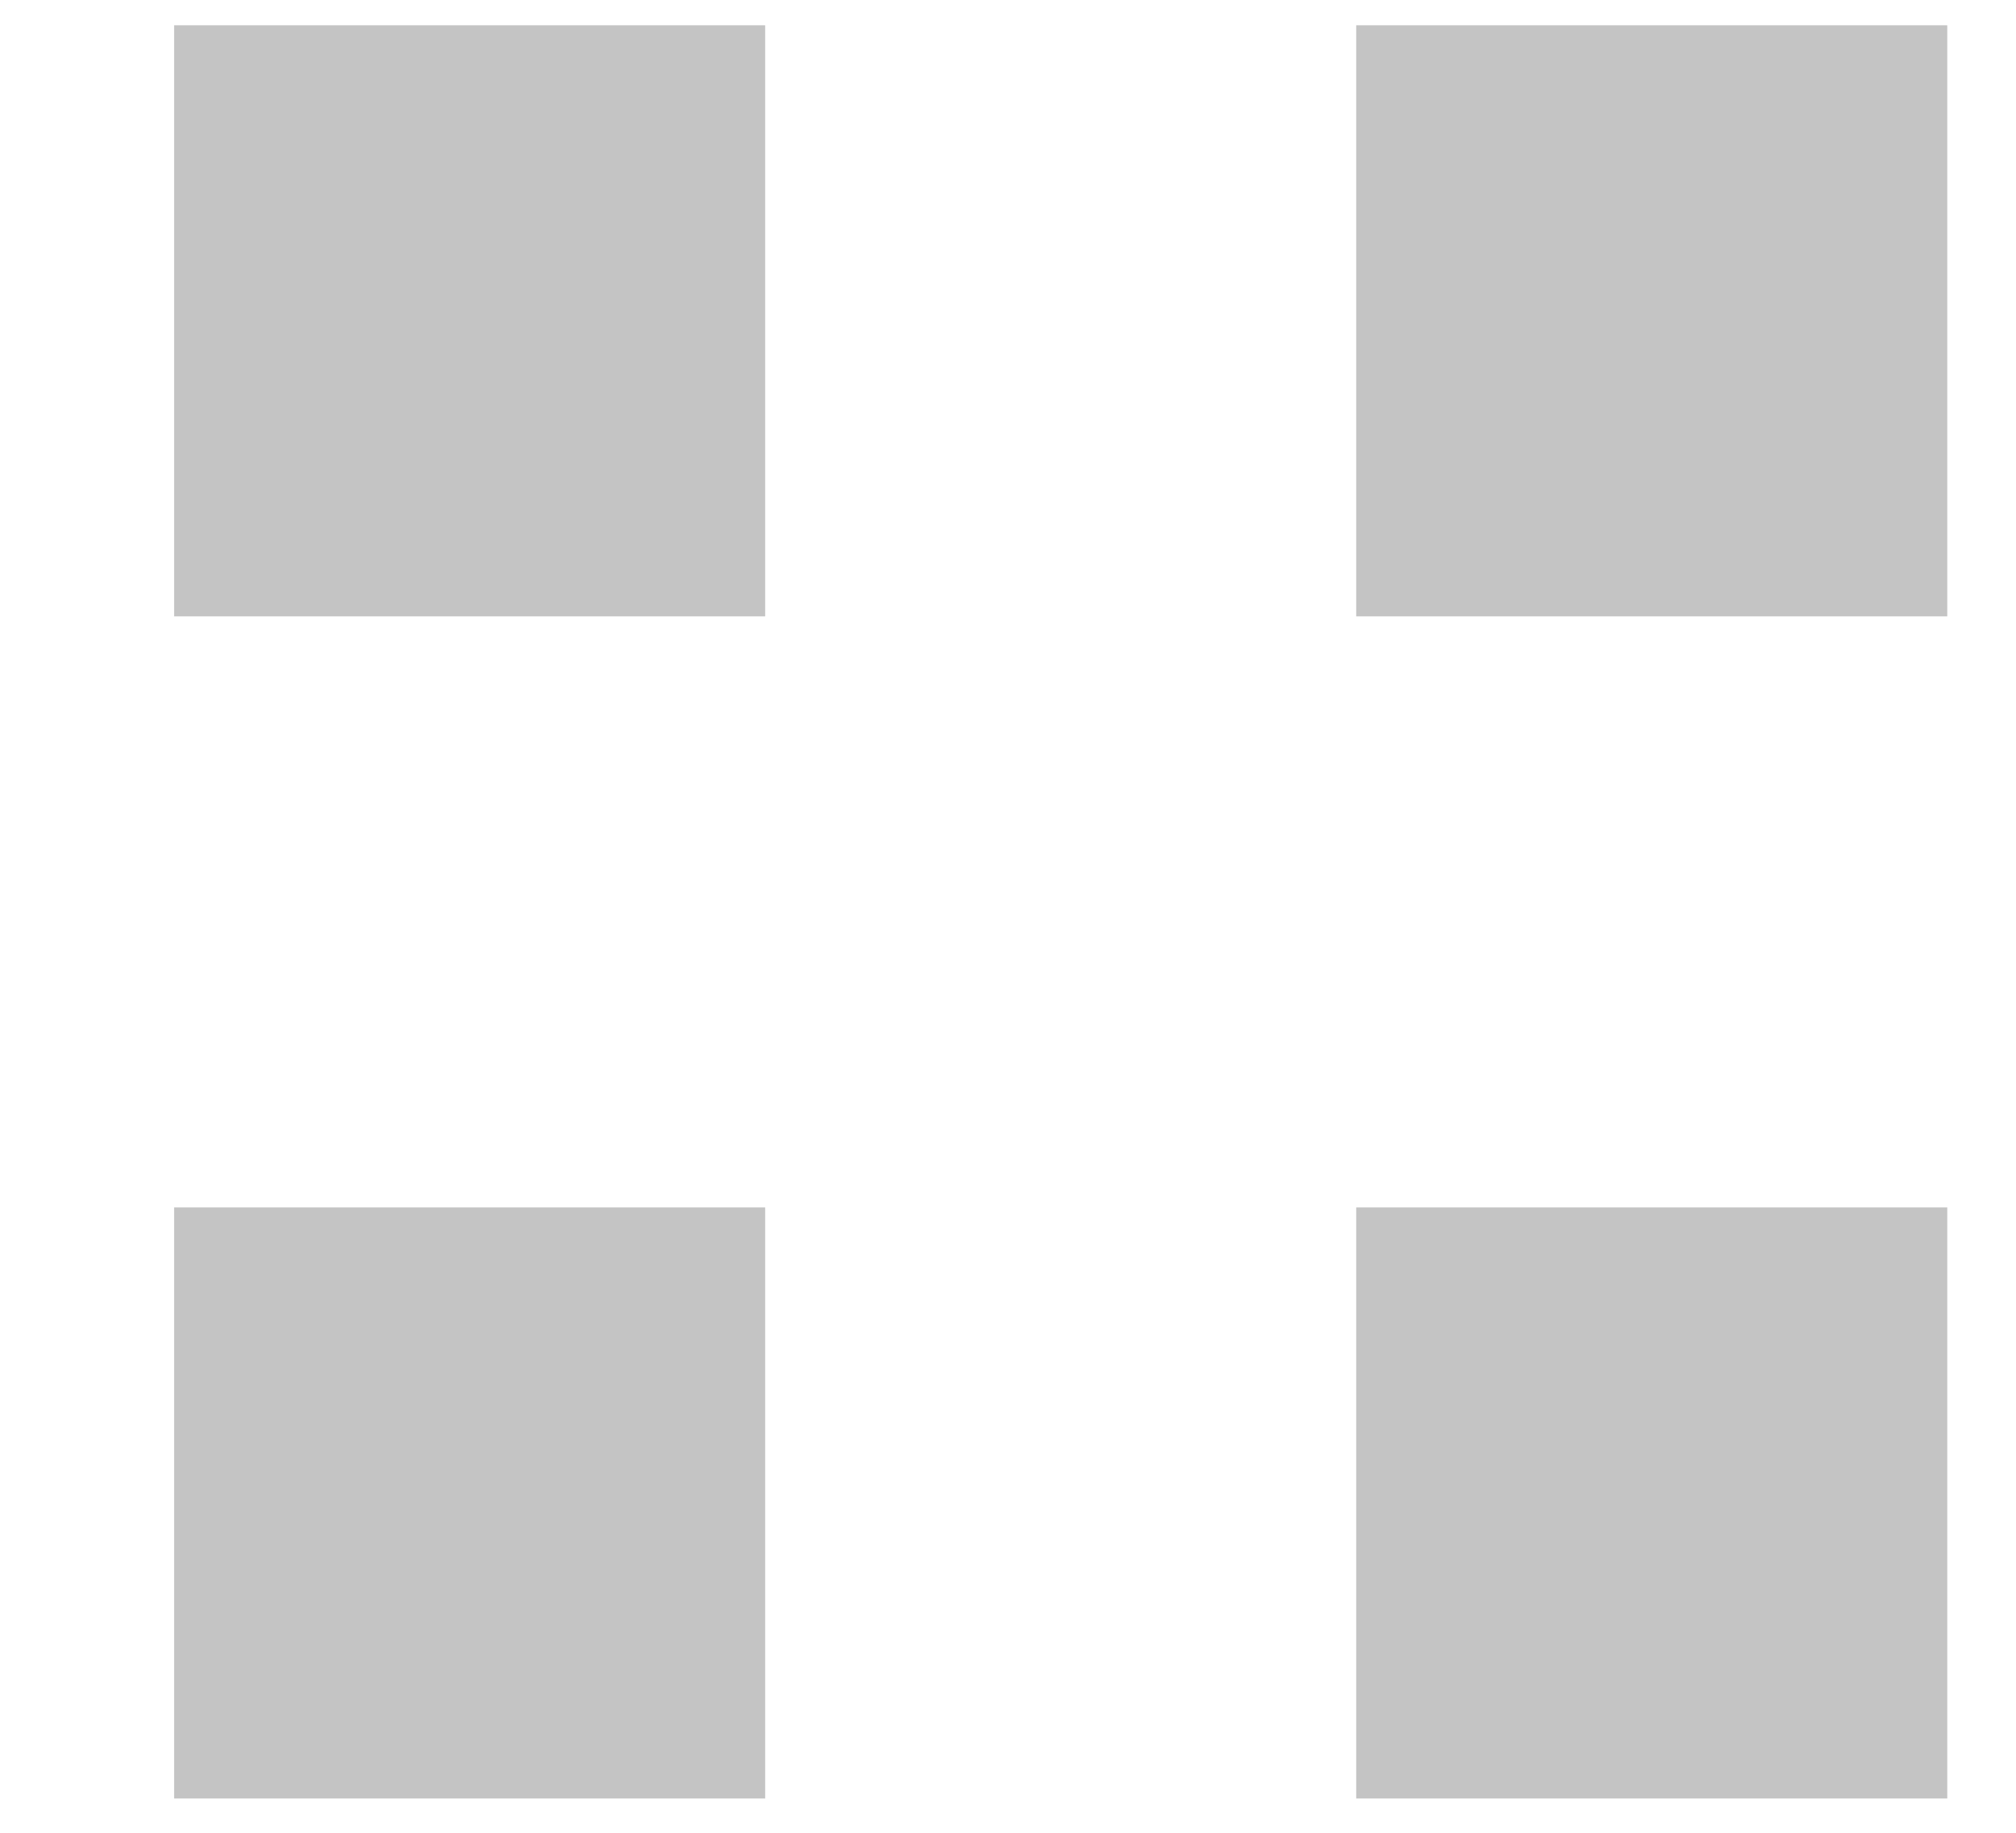
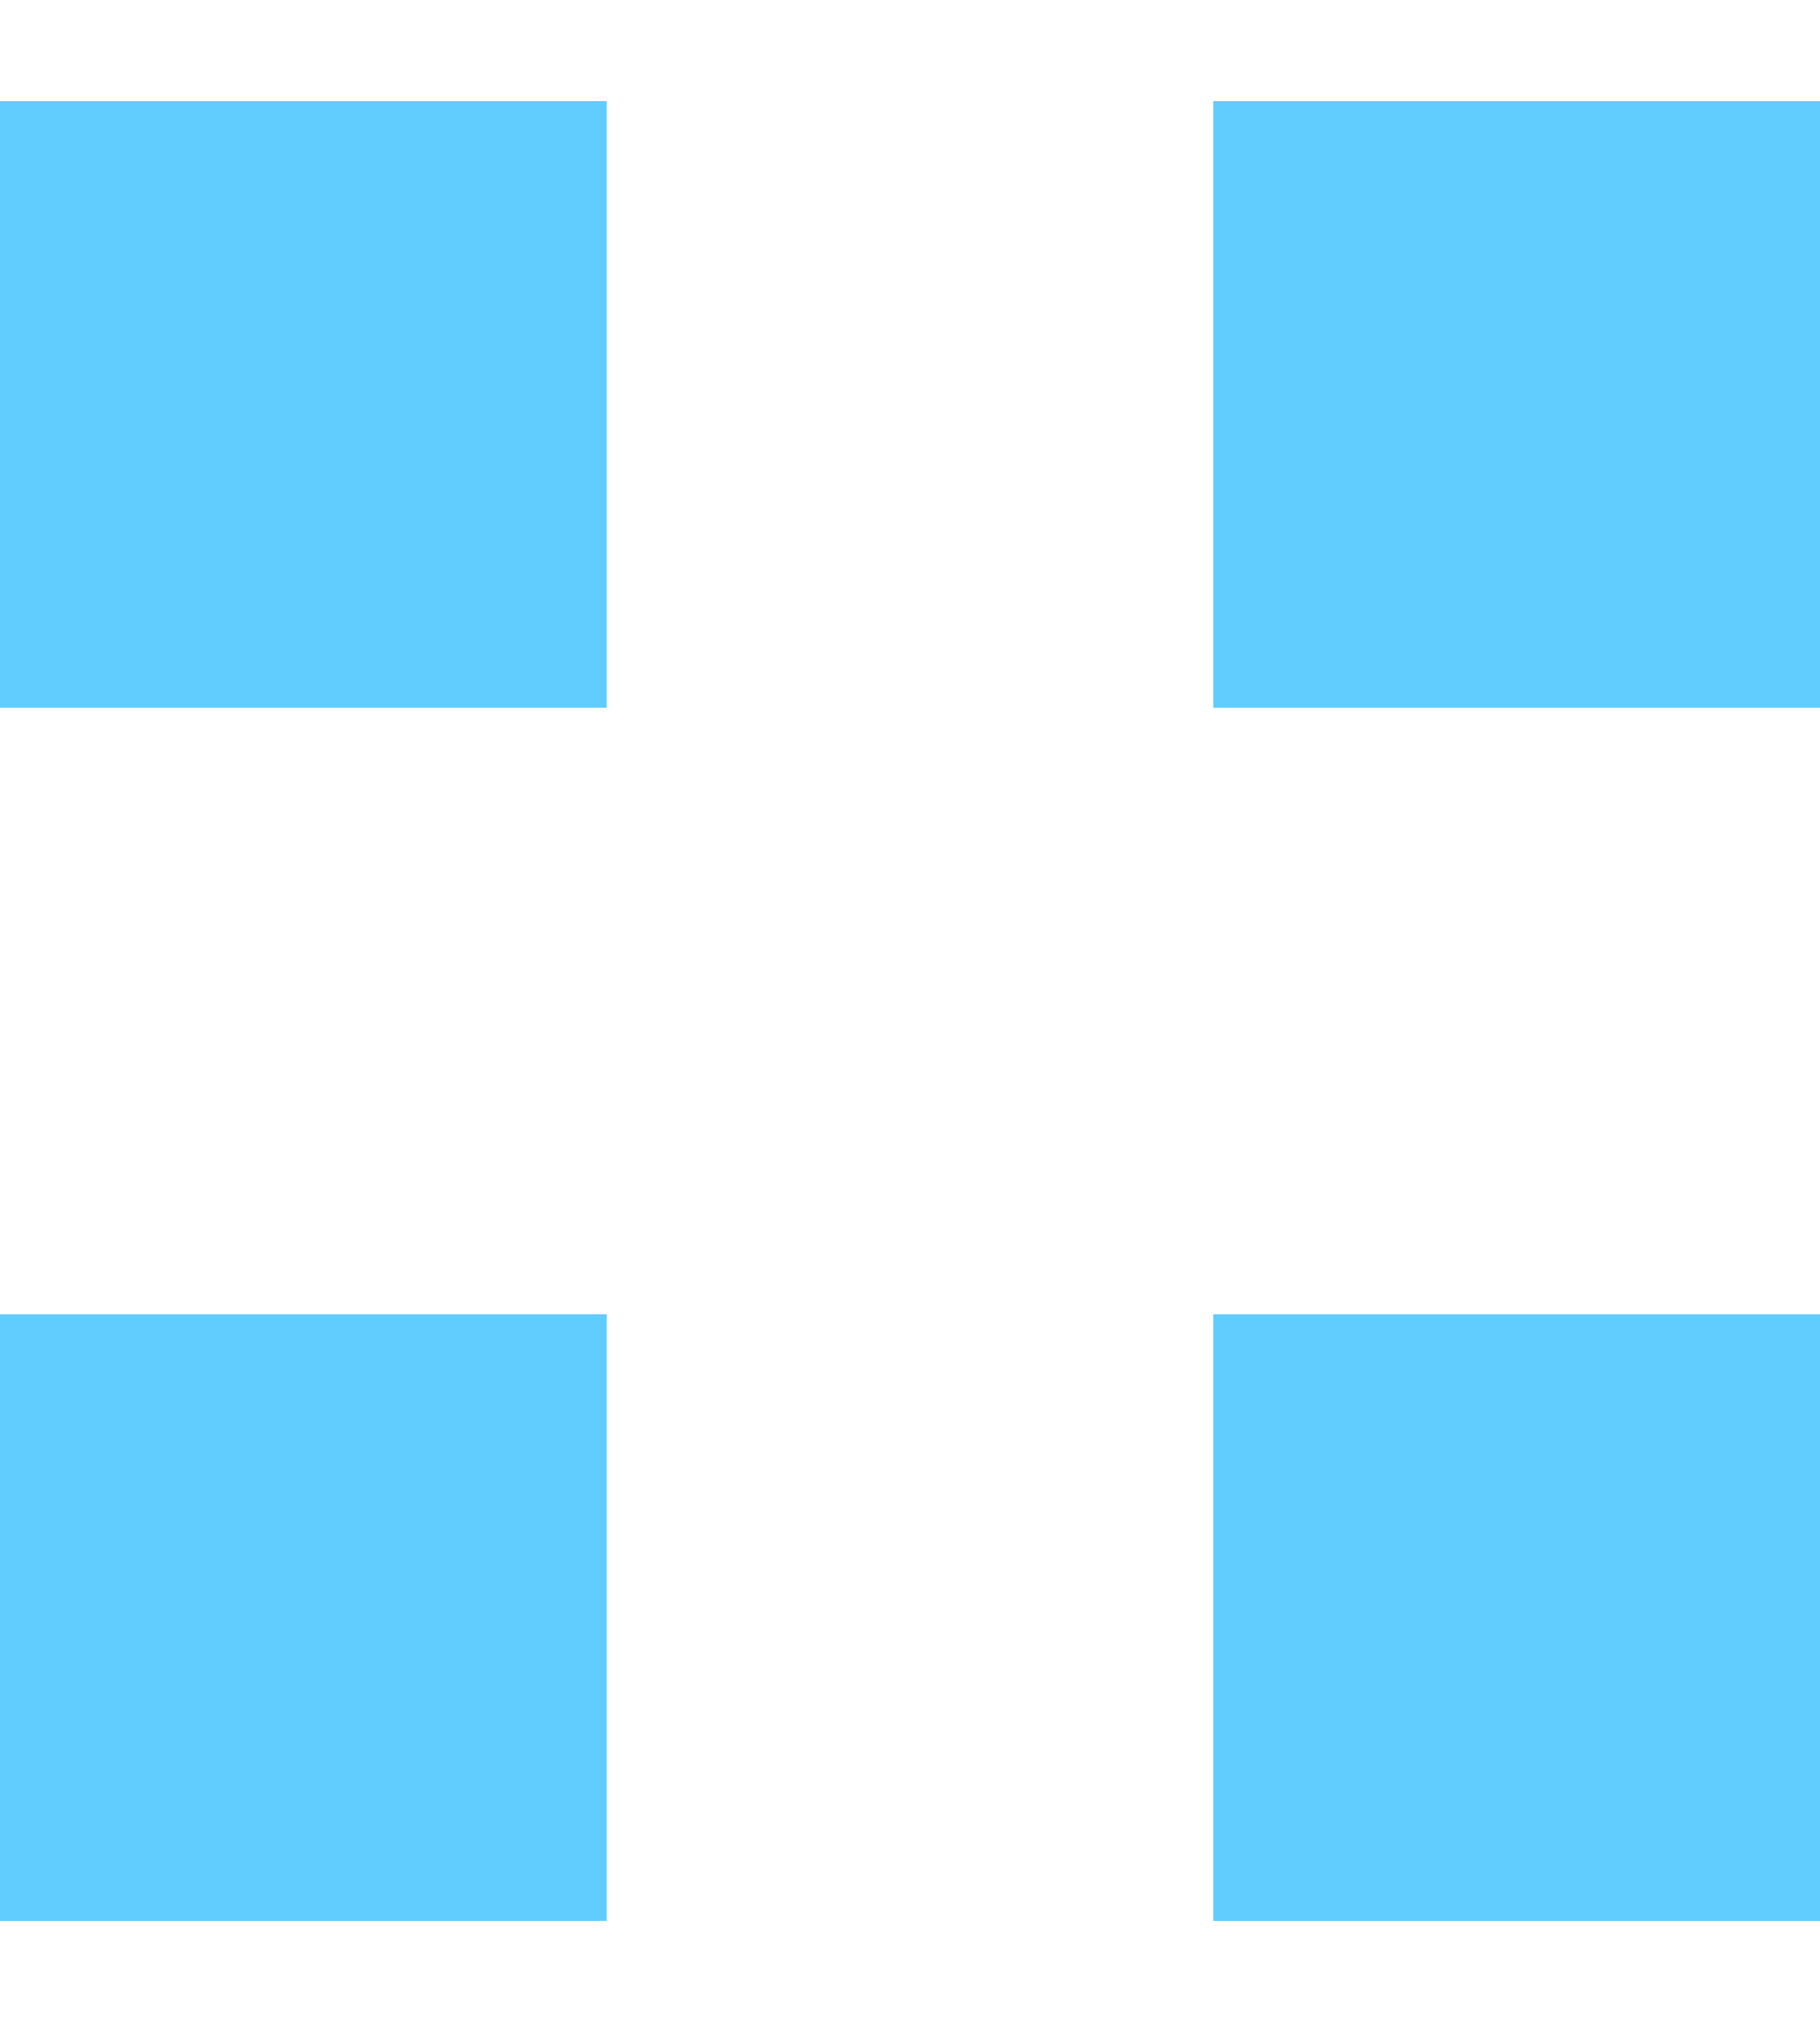
- <svg xmlns="http://www.w3.org/2000/svg" width="11" height="10" viewBox="0 0 11 10" fill="none">
-   <rect x="0.95" y="0.138" width="3.225" height="3.225" fill="#C4C4C4" />
-   <rect x="0.95" y="6.588" width="3.225" height="3.225" fill="#C4C4C4" />
-   <rect x="7.4" y="0.138" width="3.225" height="3.225" fill="#C4C4C4" />
-   <rect x="7.4" y="6.588" width="3.225" height="3.225" fill="#C4C4C4" />
+ <svg xmlns="http://www.w3.org/2000/svg" width="9" height="10" viewBox="0 0 9 10" fill="none">
+   <rect y="0.5" width="3" height="3" fill="#61CDFF" />
+   <rect y="6.5" width="3" height="3" fill="#61CDFF" />
+   <rect x="6" y="0.5" width="3" height="3" fill="#61CDFF" />
+   <rect x="6" y="6.5" width="3" height="3" fill="#61CDFF" />
</svg>
